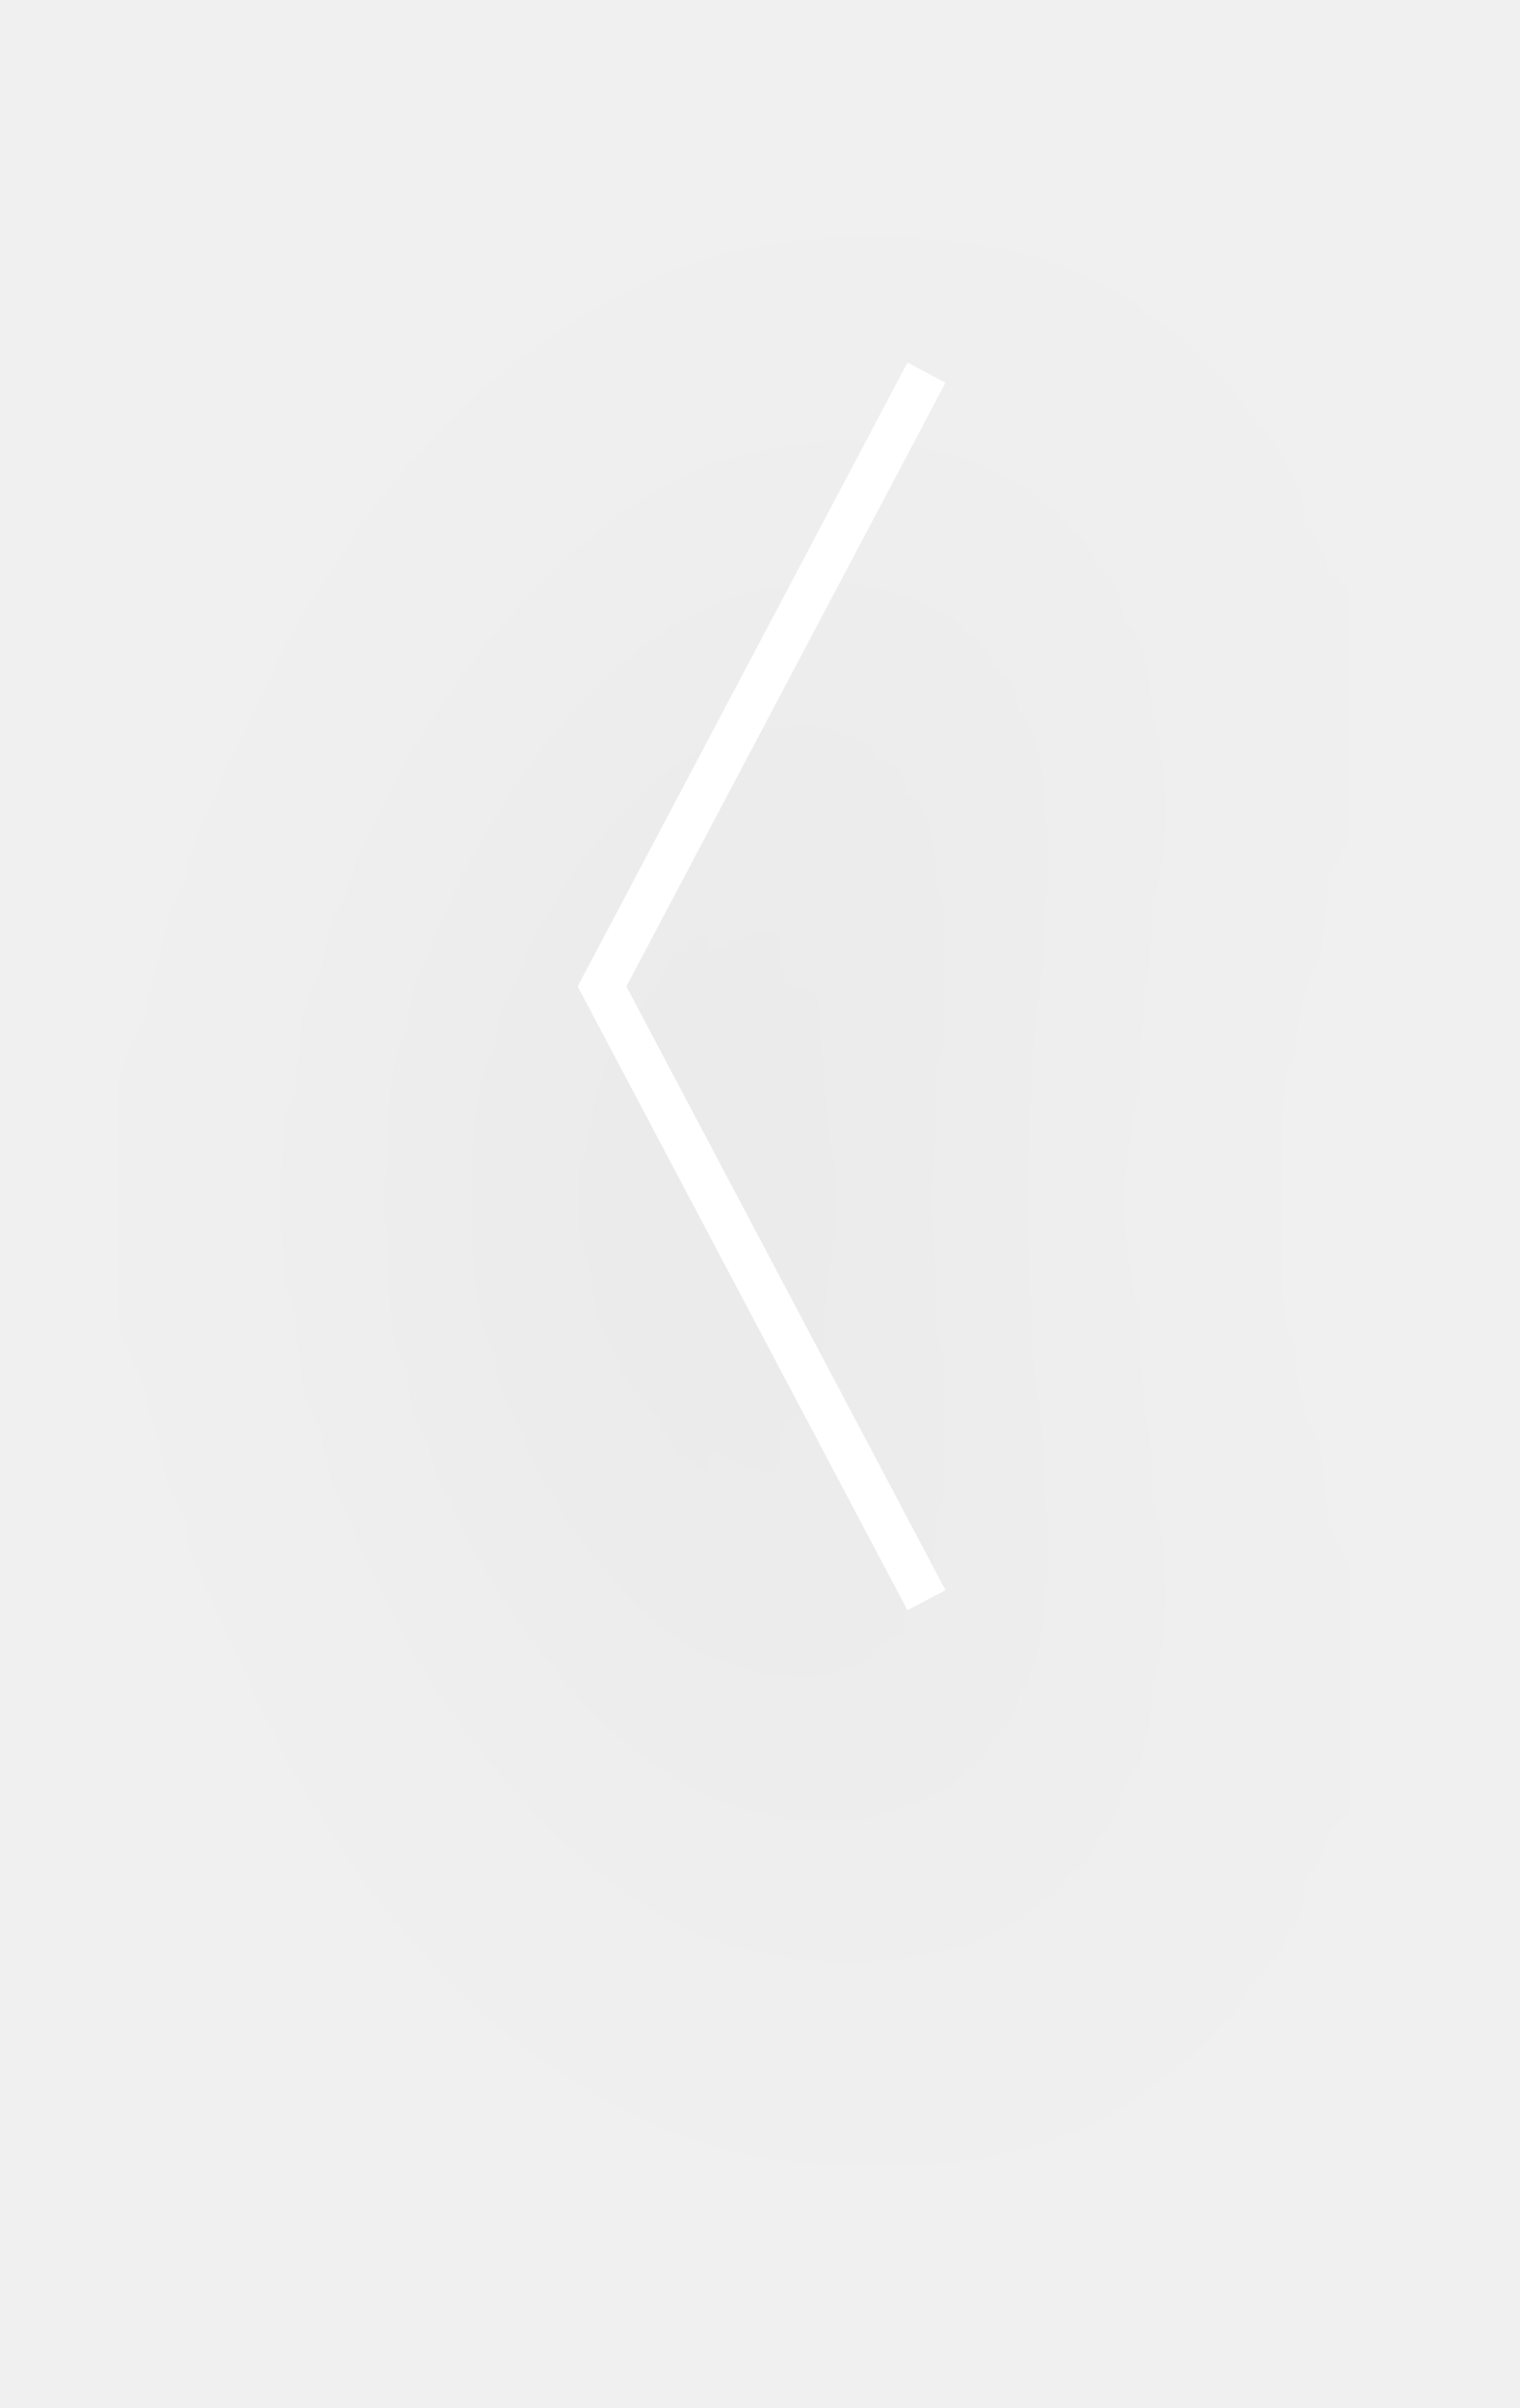
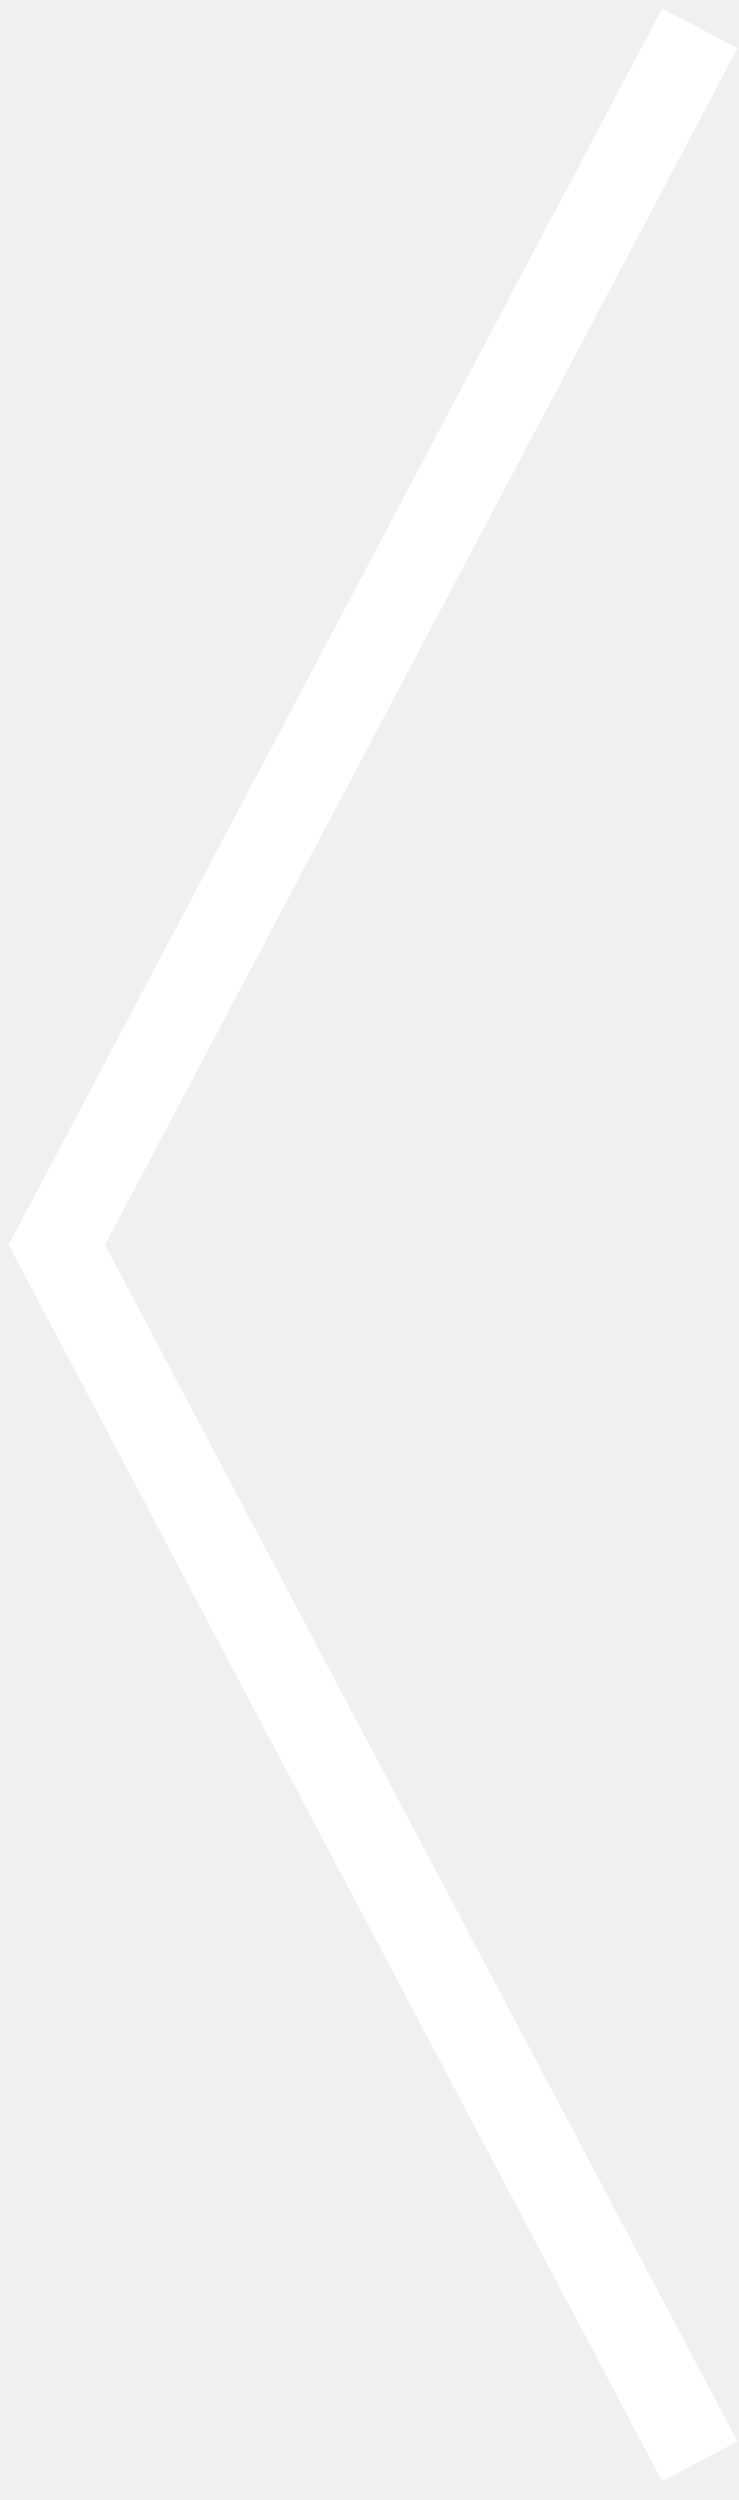
- <svg xmlns="http://www.w3.org/2000/svg" width="106" height="168" viewBox="0 0 106 168" fill="none">
-   <g filter="url(#filter0_d)">
-     <path d="M64.634 26L42 68.82L64.634 111.64" stroke="white" stroke-width="3" />
-   </g>
-   <defs>
-     <filter id="filter0_d" x="0.303" y="0.299" width="105.657" height="167.042" filterUnits="userSpaceOnUse" color-interpolation-filters="sRGB">
-       <feFlood flood-opacity="0" result="BackgroundImageFix" />
-       <feColorMatrix in="SourceAlpha" type="matrix" values="0 0 0 0 0 0 0 0 0 0 0 0 0 0 0 0 0 0 127 0" />
-       <feOffset dy="15" />
-       <feGaussianBlur stdDeviation="20" />
-       <feColorMatrix type="matrix" values="0 0 0 0 0 0 0 0 0 0 0 0 0 0 0 0 0 0 0.25 0" />
-       <feBlend mode="normal" in2="BackgroundImageFix" result="effect1_dropShadow" />
-       <feBlend mode="normal" in="SourceGraphic" in2="effect1_dropShadow" result="shape" />
-     </filter>
-   </defs>
+ <svg xmlns="http://www.w3.org/2000/svg" width="26" height="88" viewBox="0 0 26 88" fill="none">
+   <path fill-rule="evenodd" clip-rule="evenodd" d="M23.308 0.299L25.96 1.701L3.697 43.82L25.96 85.939L23.308 87.341L0.303 43.82L23.308 0.299Z" fill="white" />
</svg>
